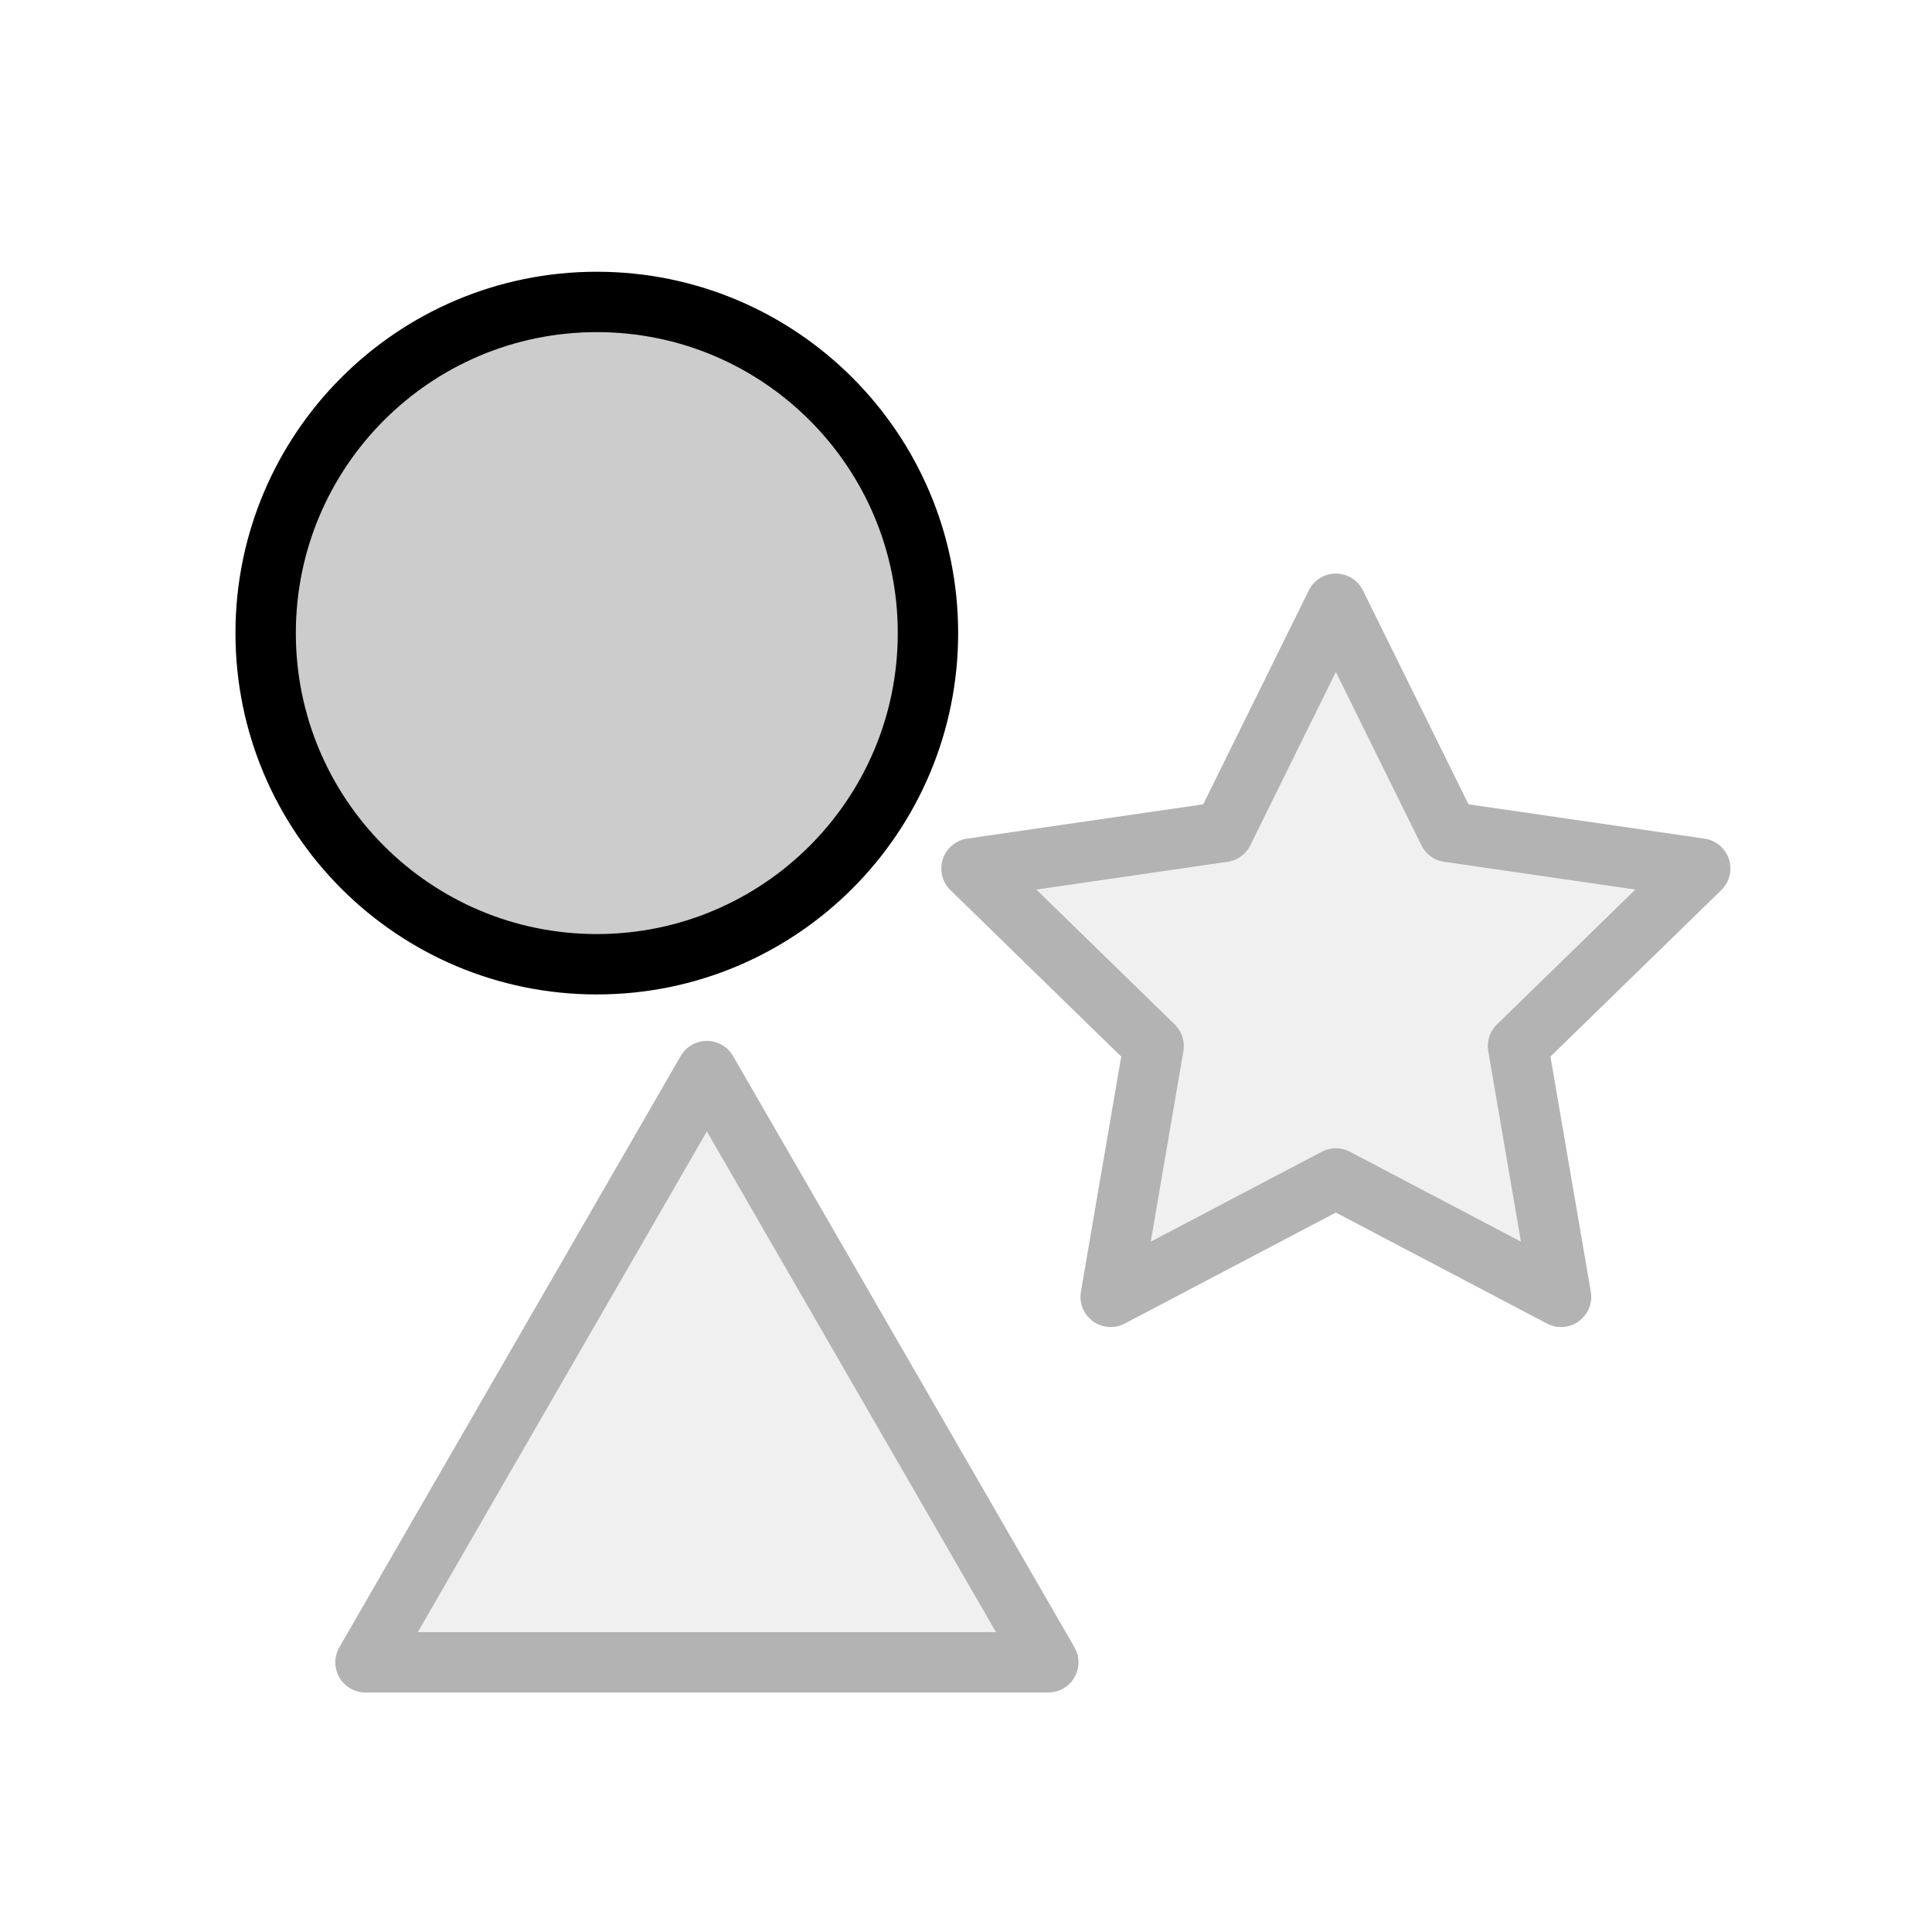
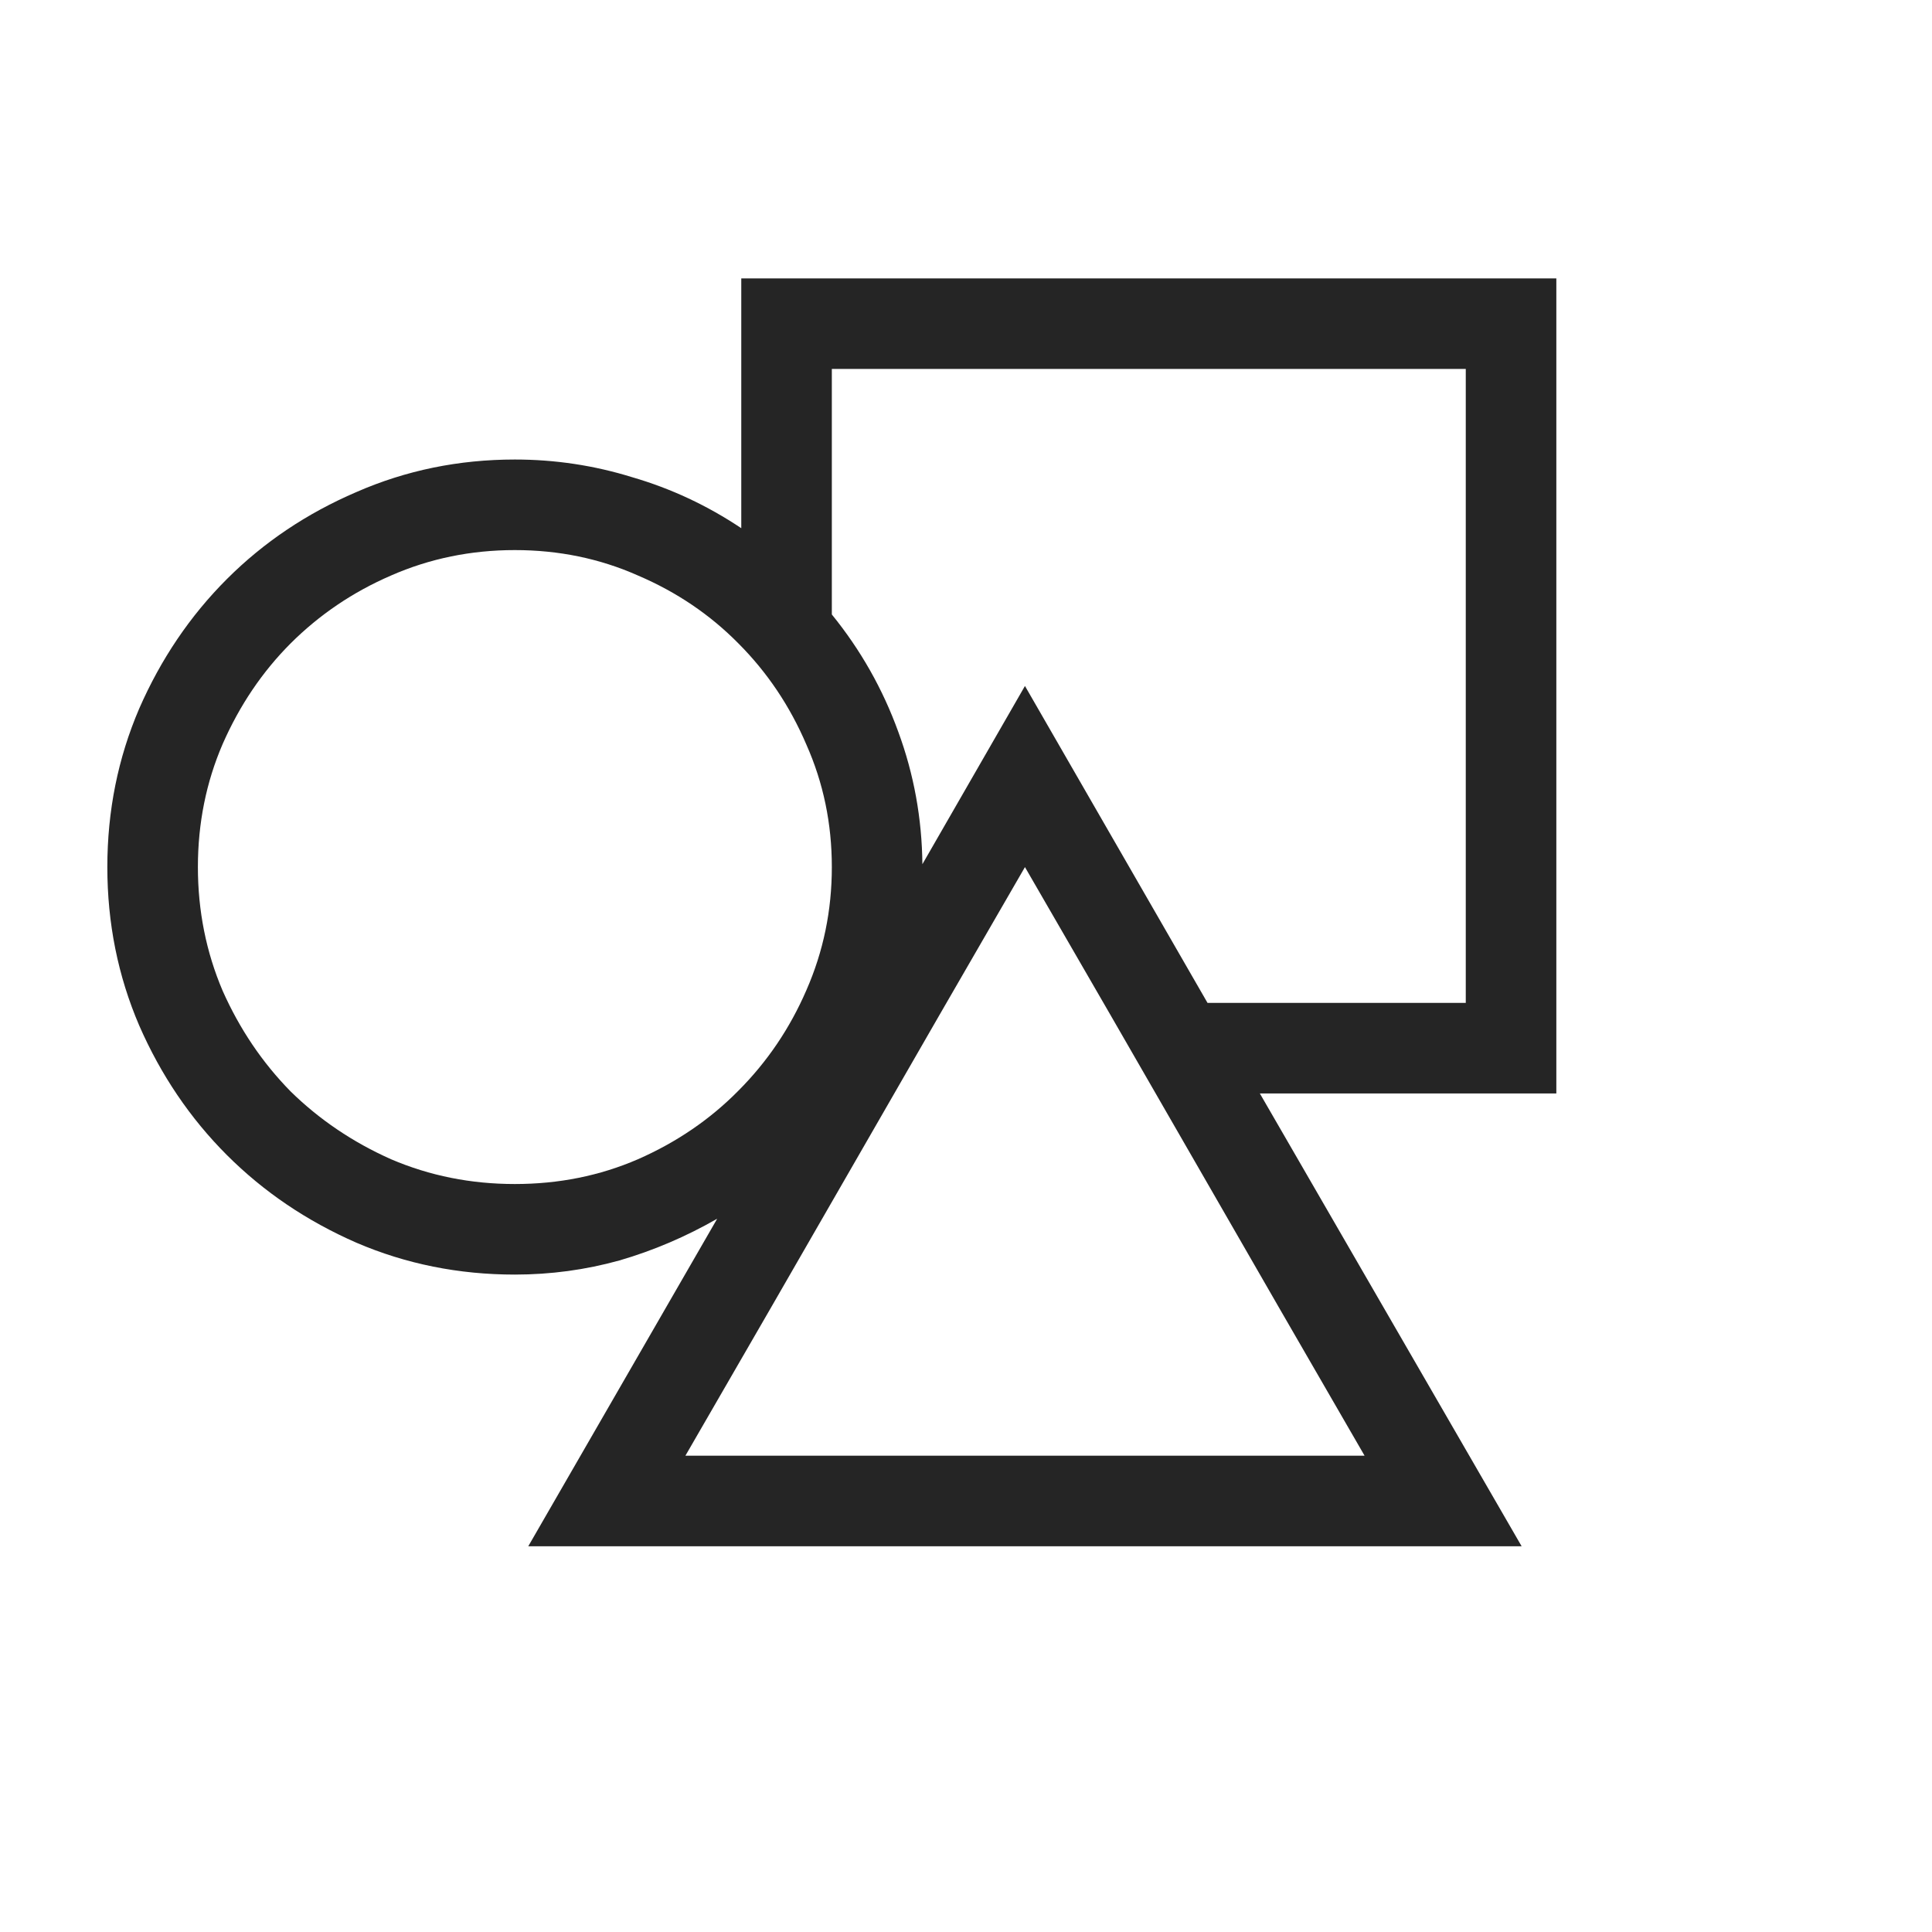
- <svg xmlns="http://www.w3.org/2000/svg" viewBox="0 0 32 32">
-   <circle cx="9.885" cy="10.486" r="5.485" style="fill-opacity:0.2;stroke:#000;stroke-linecap:round;stroke-miterlimit:10" />
-   <polygon points="11.708 17.74 6.054 27.533 17.363 27.533 11.708 17.74" style="fill-opacity:0.2;stroke:#000;stroke-linecap:round;stroke-linejoin:round;opacity:0.3" />
-   <polygon points="22.126 10 23.991 13.779 28.161 14.385 25.143 17.326 25.856 21.48 22.126 19.519 18.396 21.48 19.108 17.326 16.091 14.385 20.261 13.779 22.126 10" style="fill-opacity:0.2;stroke:#000;stroke-linecap:round;stroke-linejoin:round;opacity:0.3" />
+ <svg xmlns="http://www.w3.org/2000/svg" width="32" height="32" viewBox="0 0 18 16" fill="none">
+   <path transform="translate(1, 1.5) scale(0.75)" d="M18 10.25H14.317L17.569 15.875H5.229L7.576 11.806C7.189 12.028 6.785 12.201 6.363 12.324C5.941 12.441 5.508 12.5 5.062 12.5C4.365 12.5 3.709 12.368 3.094 12.104C2.479 11.835 1.942 11.472 1.485 11.015C1.028 10.558 0.665 10.021 0.396 9.406C0.132 8.791 0 8.135 0 7.438C0 6.74 0.132 6.084 0.396 5.469C0.665 4.854 1.028 4.317 1.485 3.86C1.942 3.403 2.479 3.043 3.094 2.779C3.709 2.51 4.365 2.375 5.062 2.375C5.561 2.375 6.047 2.448 6.521 2.595C7.002 2.735 7.453 2.946 7.875 3.228V0.125H18V10.25ZM5.062 11.375C5.607 11.375 6.117 11.273 6.592 11.067C7.072 10.856 7.488 10.572 7.84 10.215C8.197 9.857 8.479 9.441 8.684 8.967C8.895 8.486 9 7.977 9 7.438C9 6.898 8.895 6.392 8.684 5.917C8.479 5.437 8.197 5.018 7.84 4.66C7.488 4.303 7.072 4.021 6.592 3.816C6.117 3.605 5.607 3.5 5.062 3.5C4.518 3.5 4.005 3.605 3.524 3.816C3.05 4.021 2.634 4.303 2.276 4.66C1.925 5.012 1.644 5.428 1.433 5.908C1.228 6.383 1.125 6.893 1.125 7.438C1.125 7.982 1.228 8.495 1.433 8.976C1.644 9.45 1.925 9.866 2.276 10.224C2.634 10.575 3.05 10.856 3.524 11.067C4.005 11.273 4.518 11.375 5.062 11.375ZM15.618 14.75C14.909 13.525 14.206 12.307 13.509 11.094C12.812 9.881 12.108 8.662 11.399 7.438C10.69 8.662 9.987 9.881 9.29 11.094C8.593 12.307 7.89 13.525 7.181 14.75H15.618ZM16.875 1.25H9V4.3C9.357 4.739 9.633 5.226 9.826 5.759C10.02 6.286 10.119 6.834 10.125 7.402L11.399 5.188L13.667 9.125H16.875V1.25Z" fill="#252525" />
</svg>
